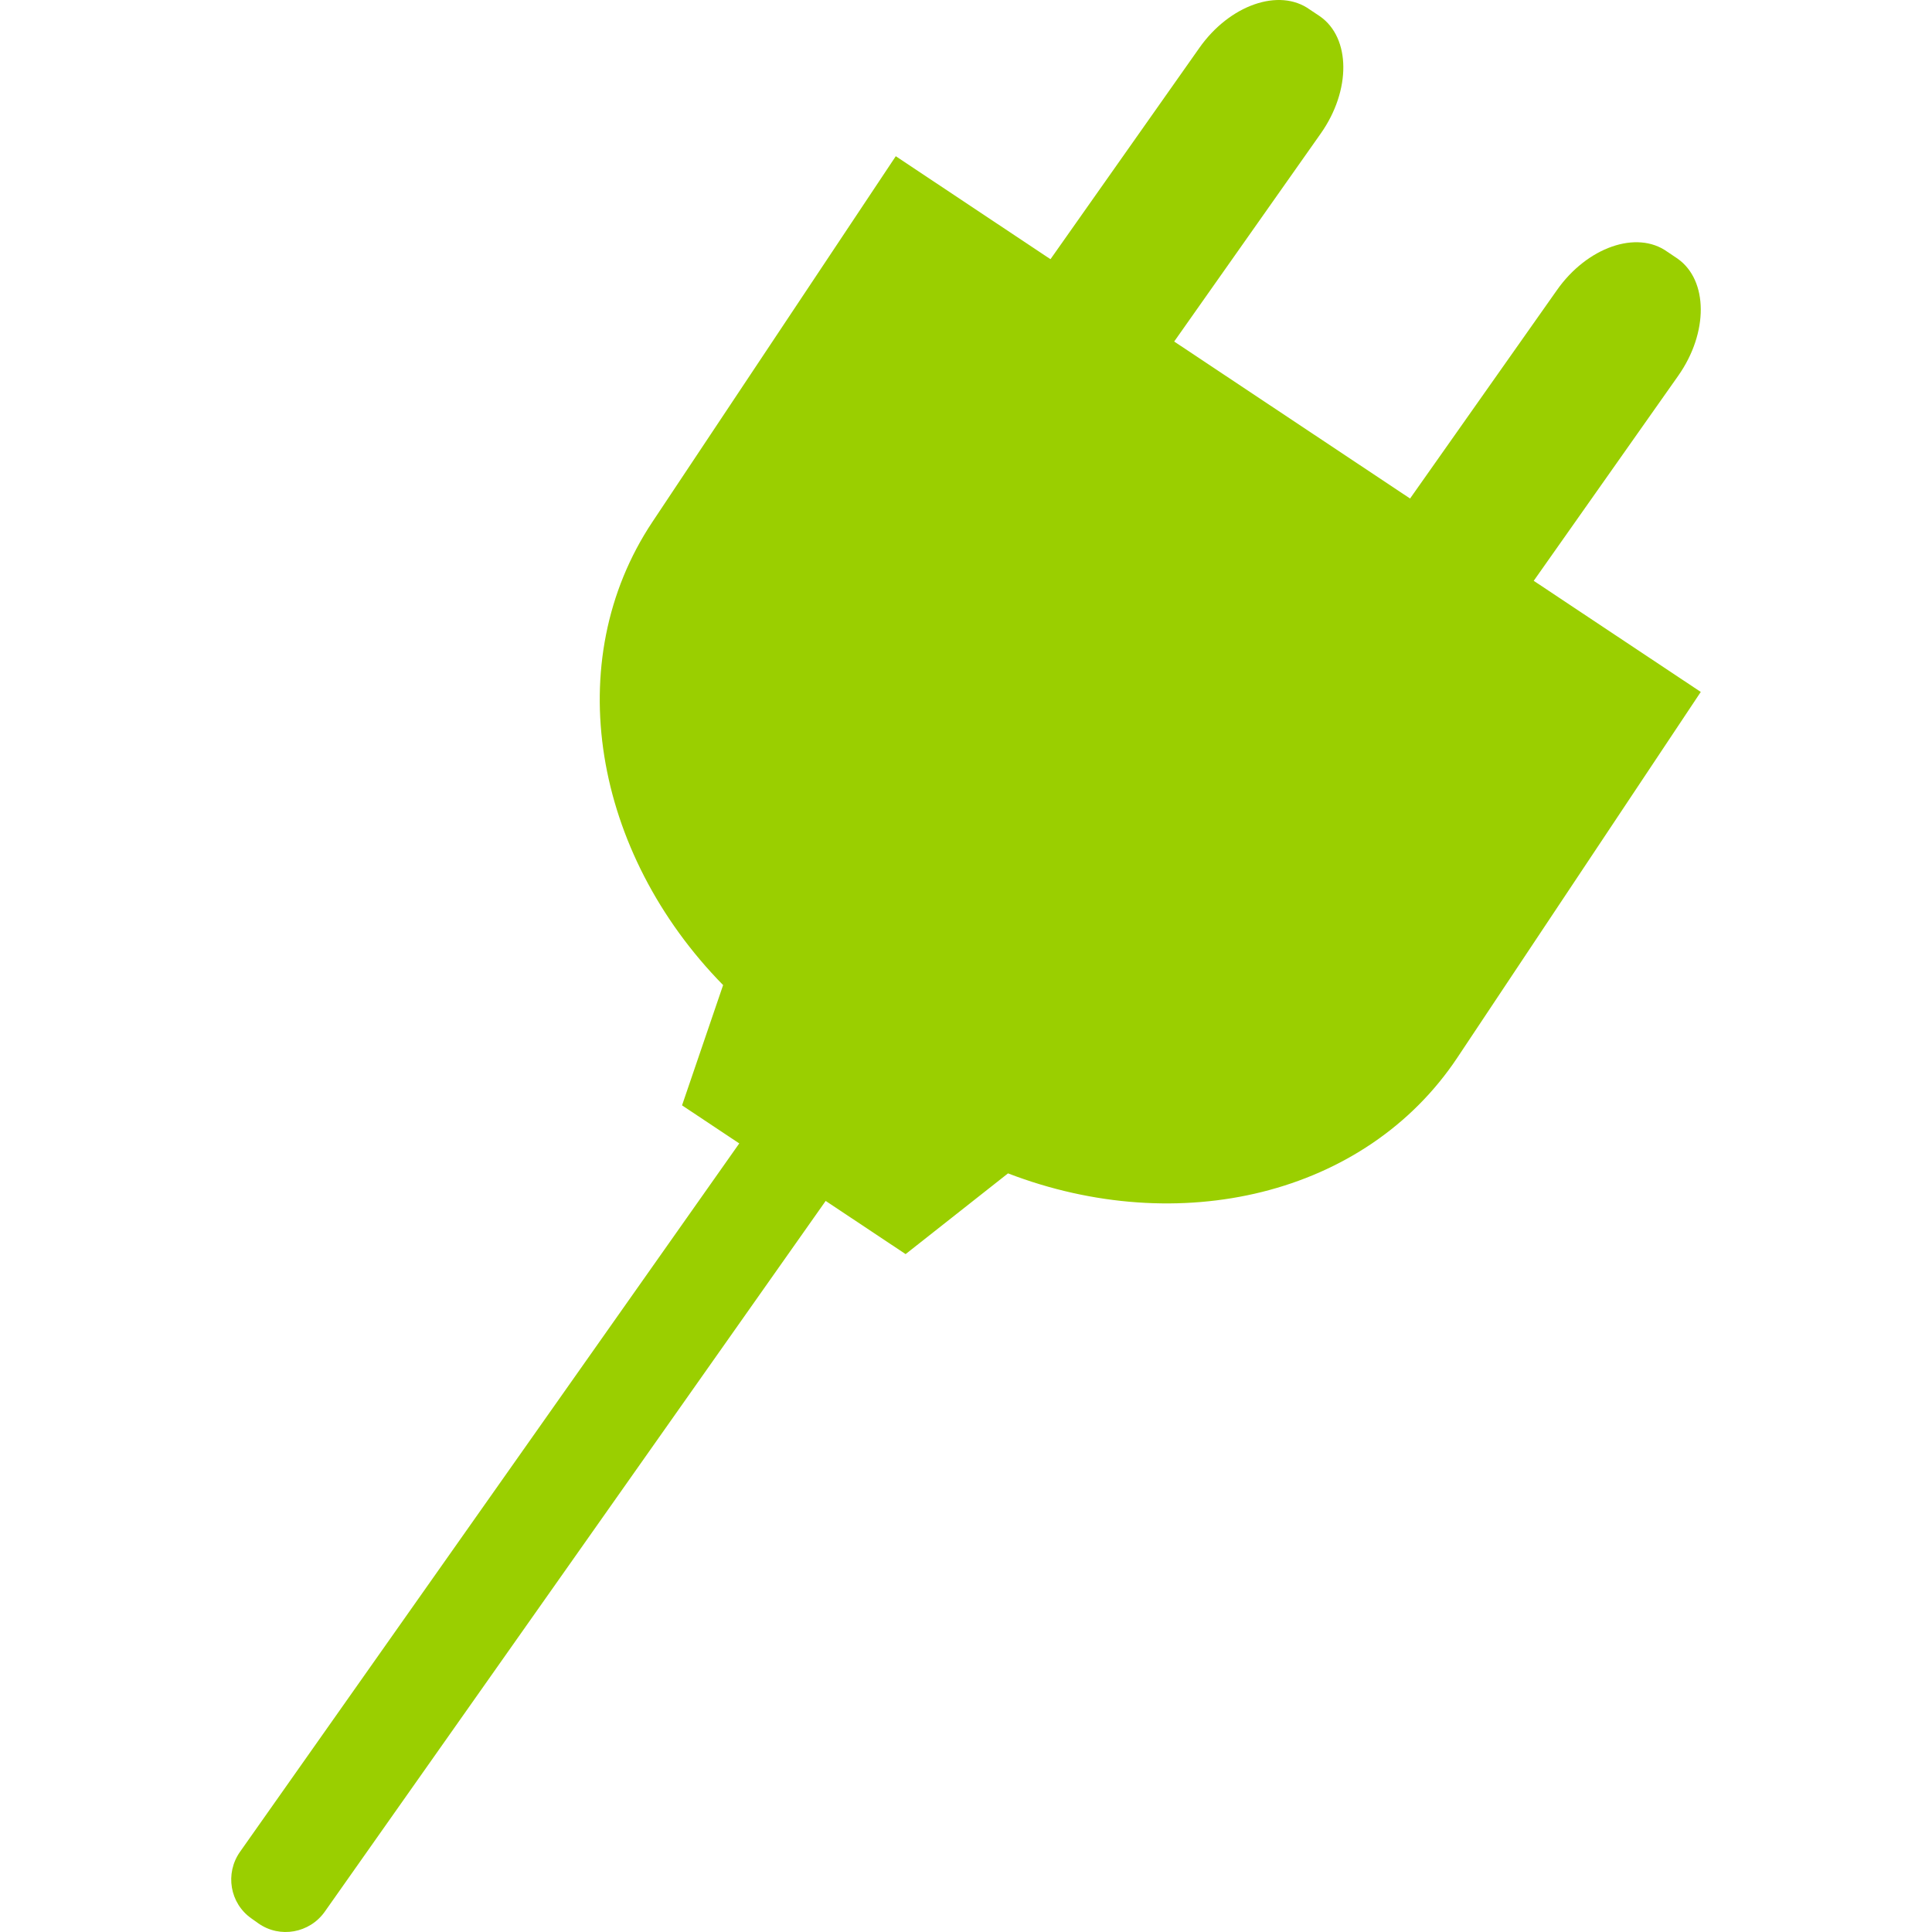
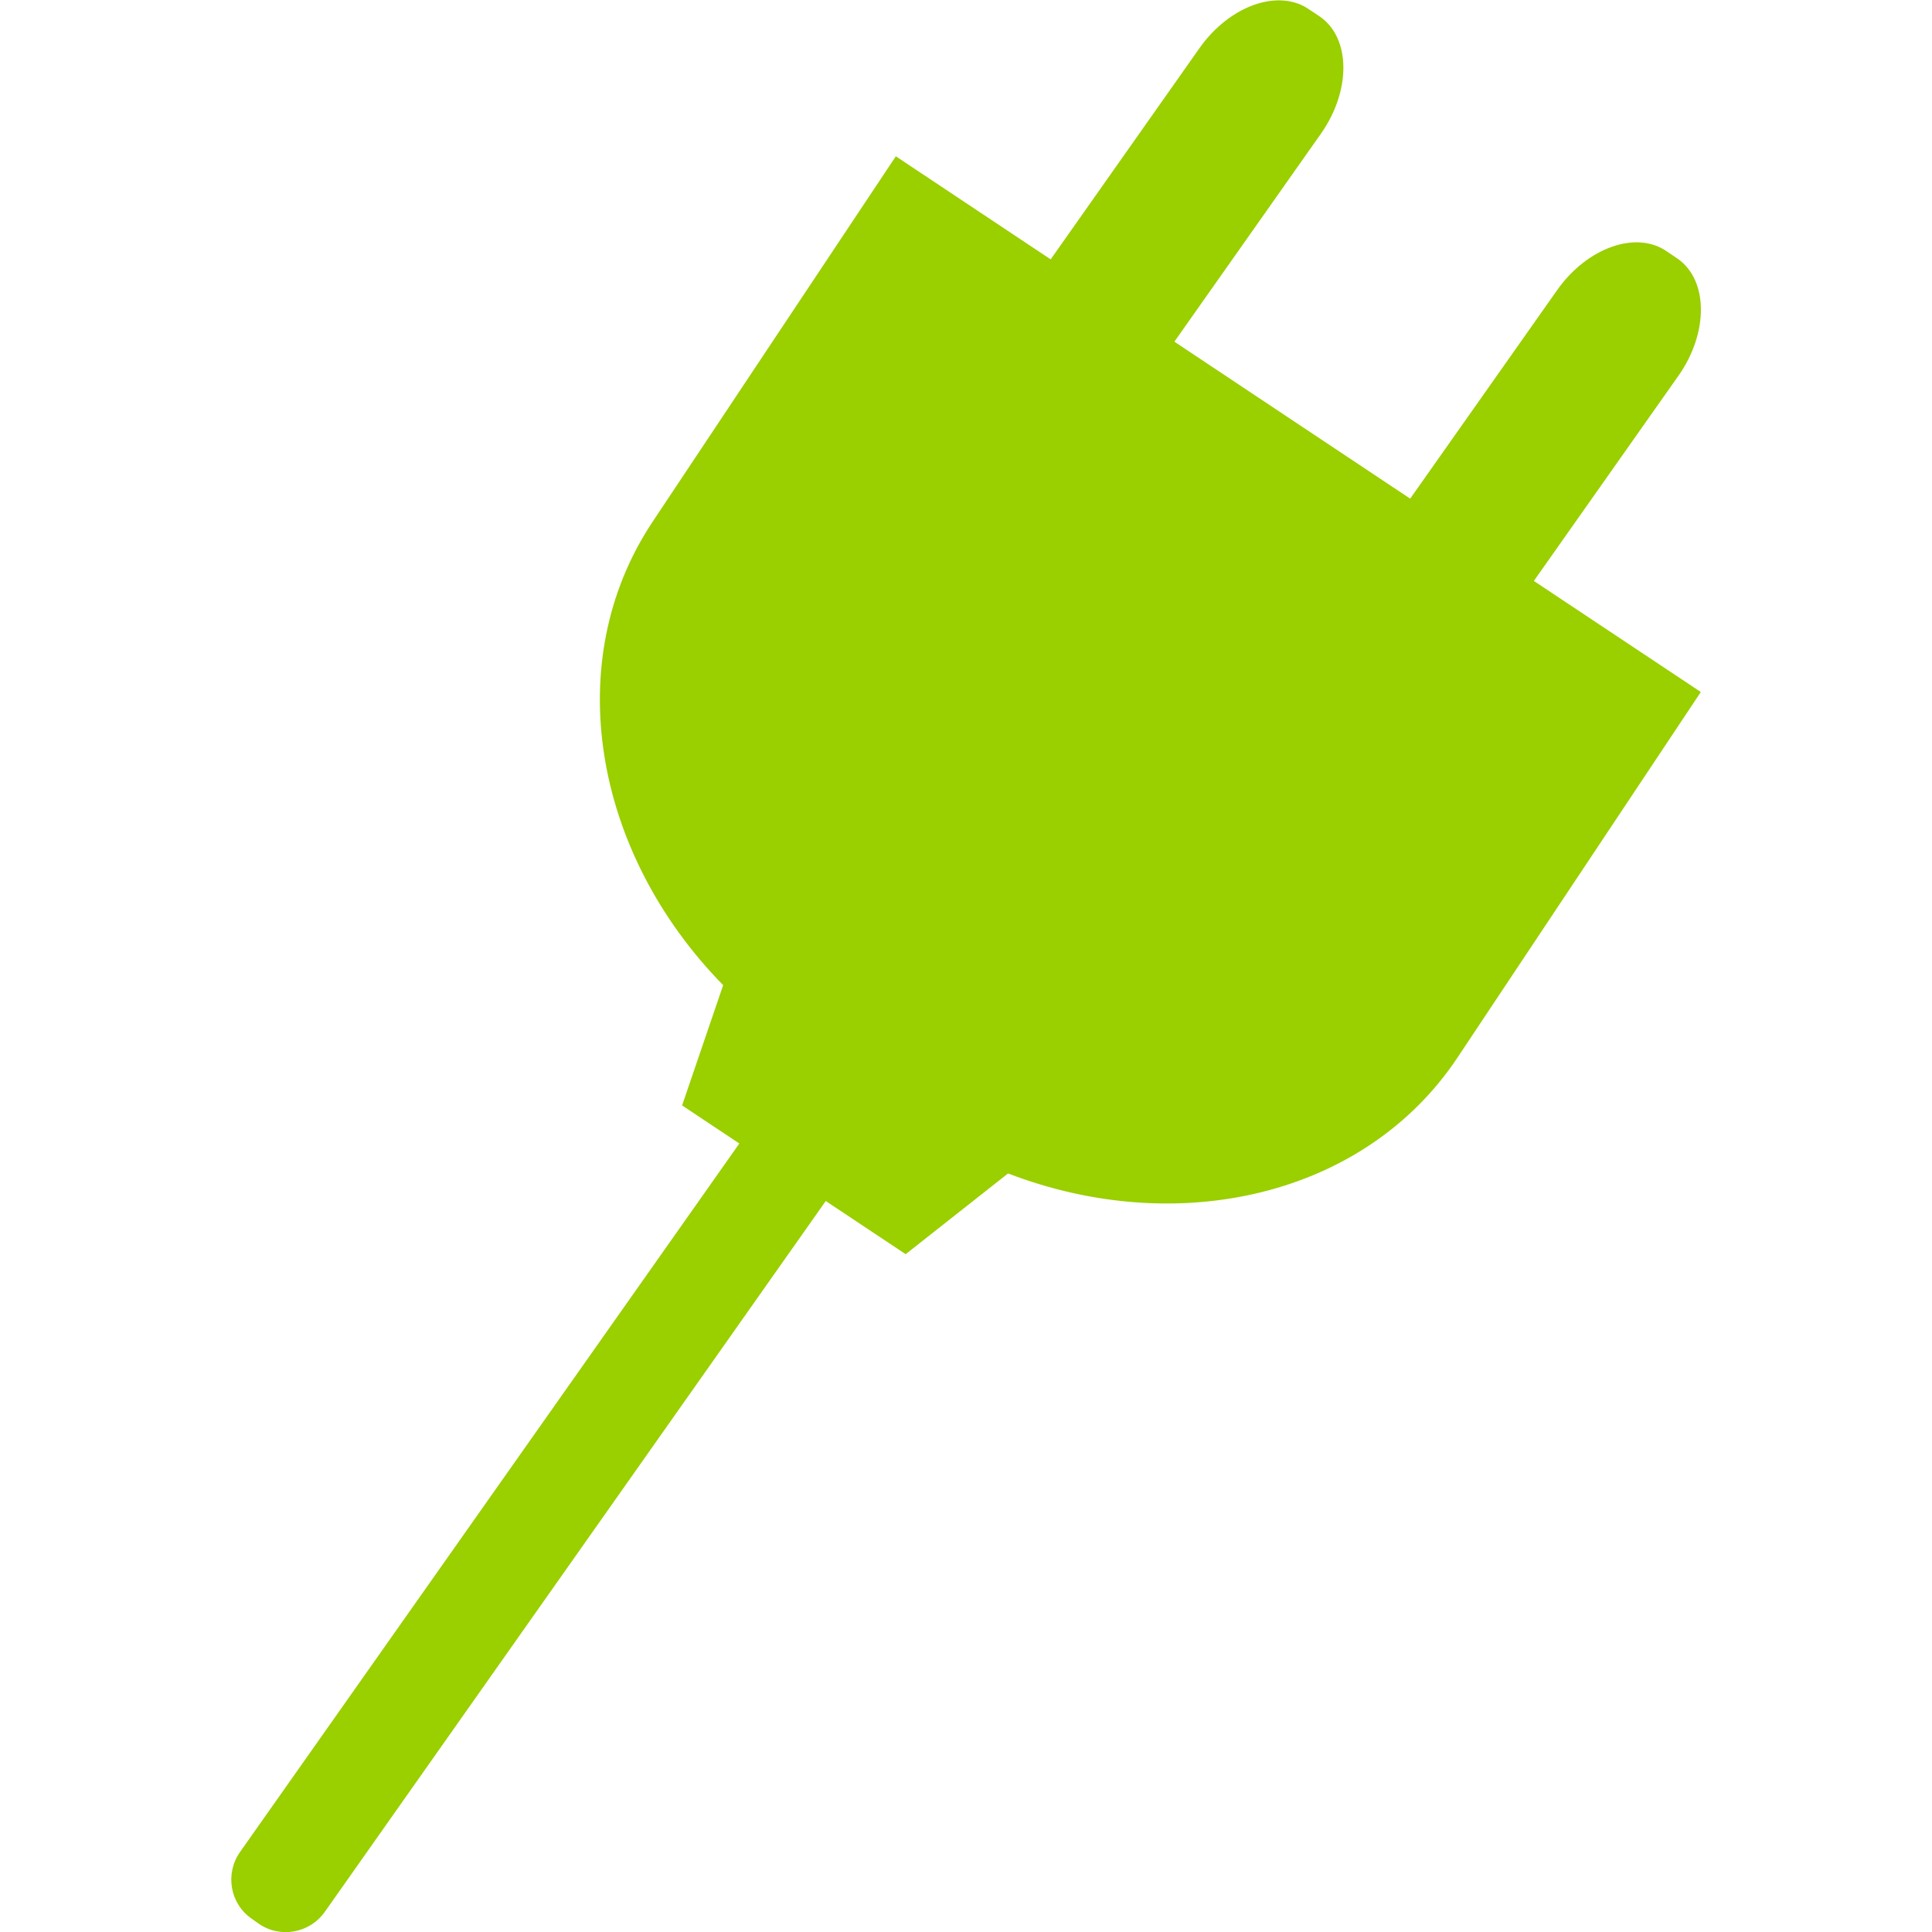
- <svg xmlns="http://www.w3.org/2000/svg" xmlns:xlink="http://www.w3.org/1999/xlink" version="1.1" x="0px" y="0px" width="10" height="10" viewBox="0 0 10 10" overflow="visible" enable-background="new -10.658 677 64 64" xml:space="preserve" id="svg2" style="overflow:visible">
-   <defs id="defs4" />
-   <g id="g3003" transform="matrix(0.1599409,0,0,0.1599409,1.196708,-108.4018)">
-     <g id="g6">
-       <defs id="defs8">
-         <rect height="676" width="1176" y="141" x="74.342" id="SVGID_2_" />
-       </defs>
-       <clipPath id="SVGID_4_">
-         <use id="use12" overflow="visible" xlink:href="#SVGID_2_" style="overflow:visible" x="0" y="0" width="64" height="64" />
-       </clipPath>
-     </g>
-     <path id="path14" d="m 27.57,704.803 c 0.49,-0.699 0.329,-1.663 -0.367,-2.153 l -0.23,-0.161 c -0.691,-0.491 -1.658,-0.321 -2.148,0.38 L 0.285,737.69 c -0.492,0.7 -0.33,1.665 0.367,2.154 l 0.228,0.162 c 0.695,0.489 1.658,0.318 2.151,-0.383 l 24.539,-34.82 z" style="fill:#9acf00" />
-     <path id="path16" d="m 27.598,692.956 7.665,-10.878 c 0.976,-1.387 0.972,-3.085 -0.026,-3.786 l -0.336,-0.224 c -0.986,-0.708 -2.593,-0.146 -3.57,1.244 l -7.496,10.639" style="fill:#9acf00" />
-     <path id="path18" d="m 39.167,700.794 7.664,-10.876 c 0.975,-1.388 0.972,-3.086 -0.026,-3.788 l -0.334,-0.224 c -0.987,-0.706 -2.594,-0.144 -3.57,1.247 l -7.496,10.637" style="fill:#9acf00" />
-     <path id="path20" d="m 39.273,694.642 -9.262,-6.166" style="fill:#9acf00" />
-     <path id="path22" d="m 25.379,685.395 -3.872,-2.578 -7.877,11.836 c -3.005,4.516 -1.905,10.713 2.289,14.988 l -1.329,3.892 7.235,4.814 3.314,-2.613 c 5.521,2.122 11.563,0.726 14.541,-3.745 l 7.878,-11.835 -3.655,-2.431" style="fill:#9acf00" />
+ <svg xmlns="http://www.w3.org/2000/svg" xmlns:xlink="http://www.w3.org/1999/xlink" viewBox="0 0 10 10" overflow="visible" enable-background="new -10.658 677 64 64">
+   <defs>
+     <path id="0" d="m74.34 141h1176v676h-1176z" />
+     <clipPath>
+       <use xlink:href="#0" />
+     </clipPath>
+   </defs>
+   <g transform="matrix(.15994 0 0 .15994 1.197-108.4)" fill="#9acf00">
+     <path d="m27.57 704.8c.49-.699.329-1.663-.367-2.153l-.23-.161c-.691-.491-1.658-.321-2.148.38l-24.54 34.821c-.492.7-.33 1.665.367 2.154l.228.162c.695.489 1.658.318 2.151-.383l24.539-34.82" />
+     <path d="m27.598 692.96l7.665-10.878c.976-1.387.972-3.085-.026-3.786l-.336-.224c-.986-.708-2.593-.146-3.57 1.244l-7.496 10.639" />
+     <path d="m39.17 700.79l7.664-10.876c.975-1.388.972-3.086-.026-3.788l-.334-.224c-.987-.706-2.594-.144-3.57 1.247l-7.496 10.637" />
+     <path d="m39.27 694.64l-9.262-6.166" />
+     <path d="m25.379 685.39l-3.872-2.578-7.877 11.836c-3 4.516-1.905 10.713 2.289 14.988l-1.329 3.892 7.235 4.814 3.314-2.613c5.521 2.122 11.563.726 14.541-3.745l7.878-11.835-3.655-2.431" />
  </g>
</svg>
